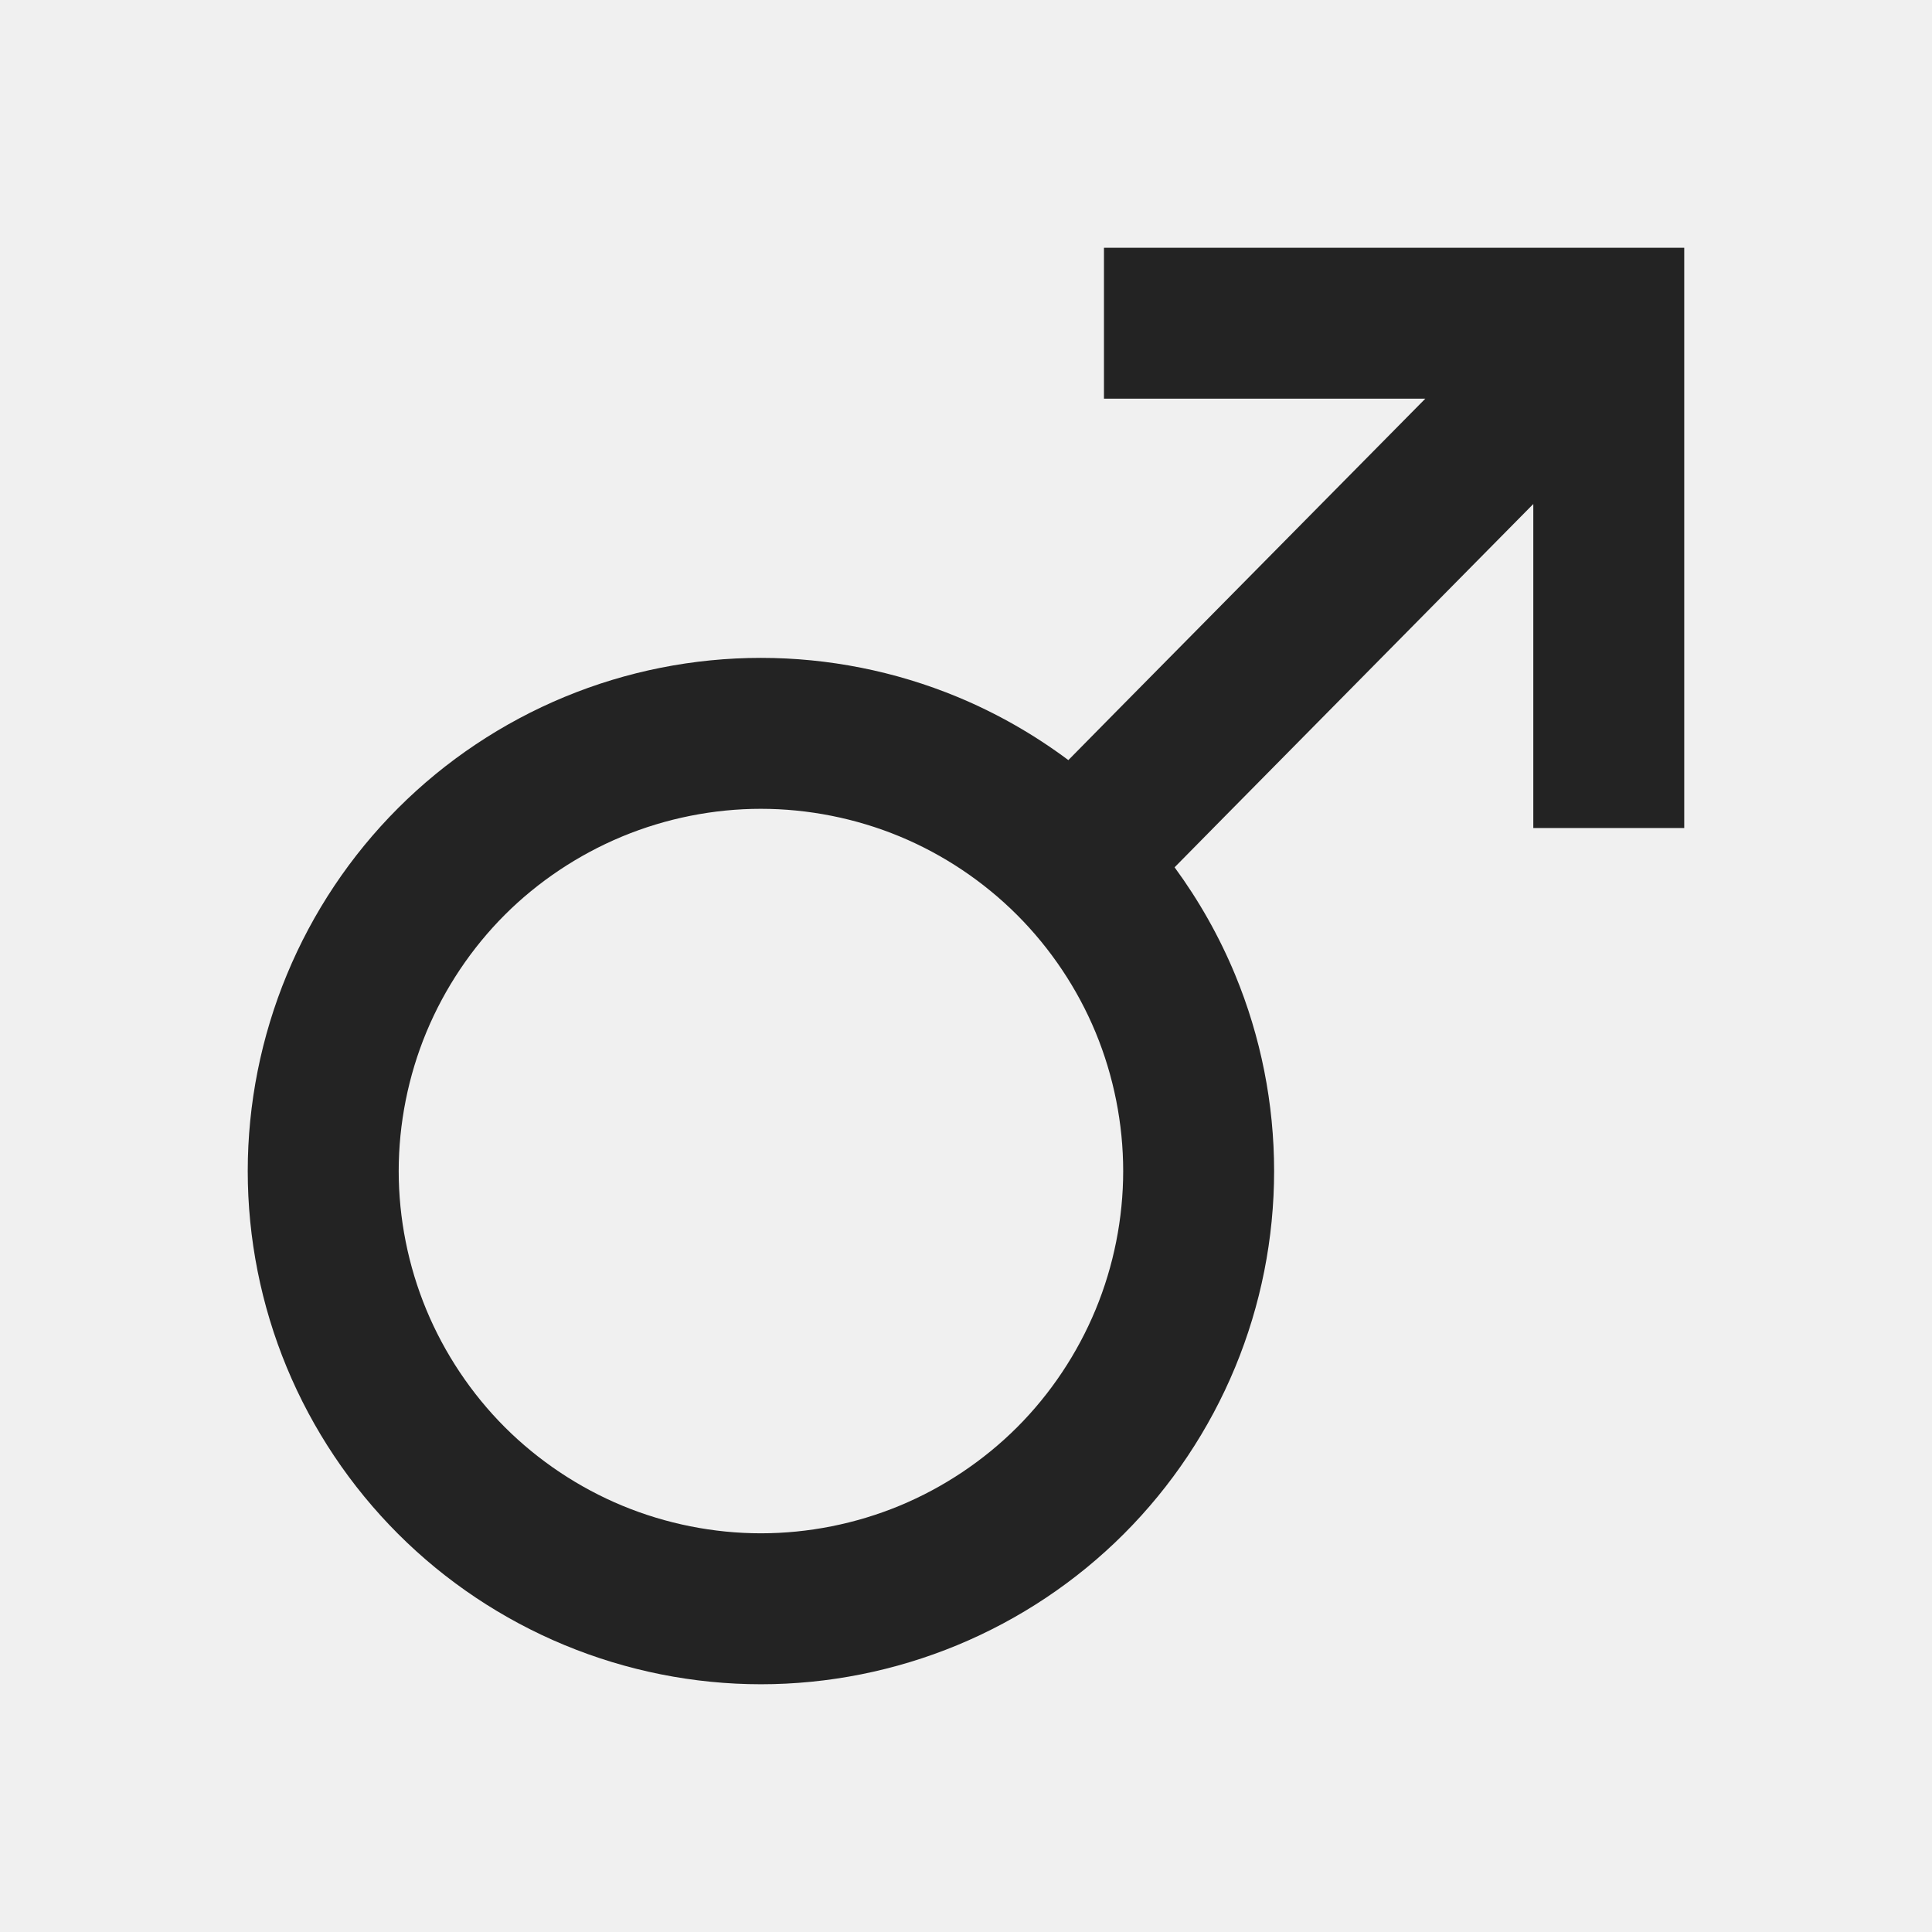
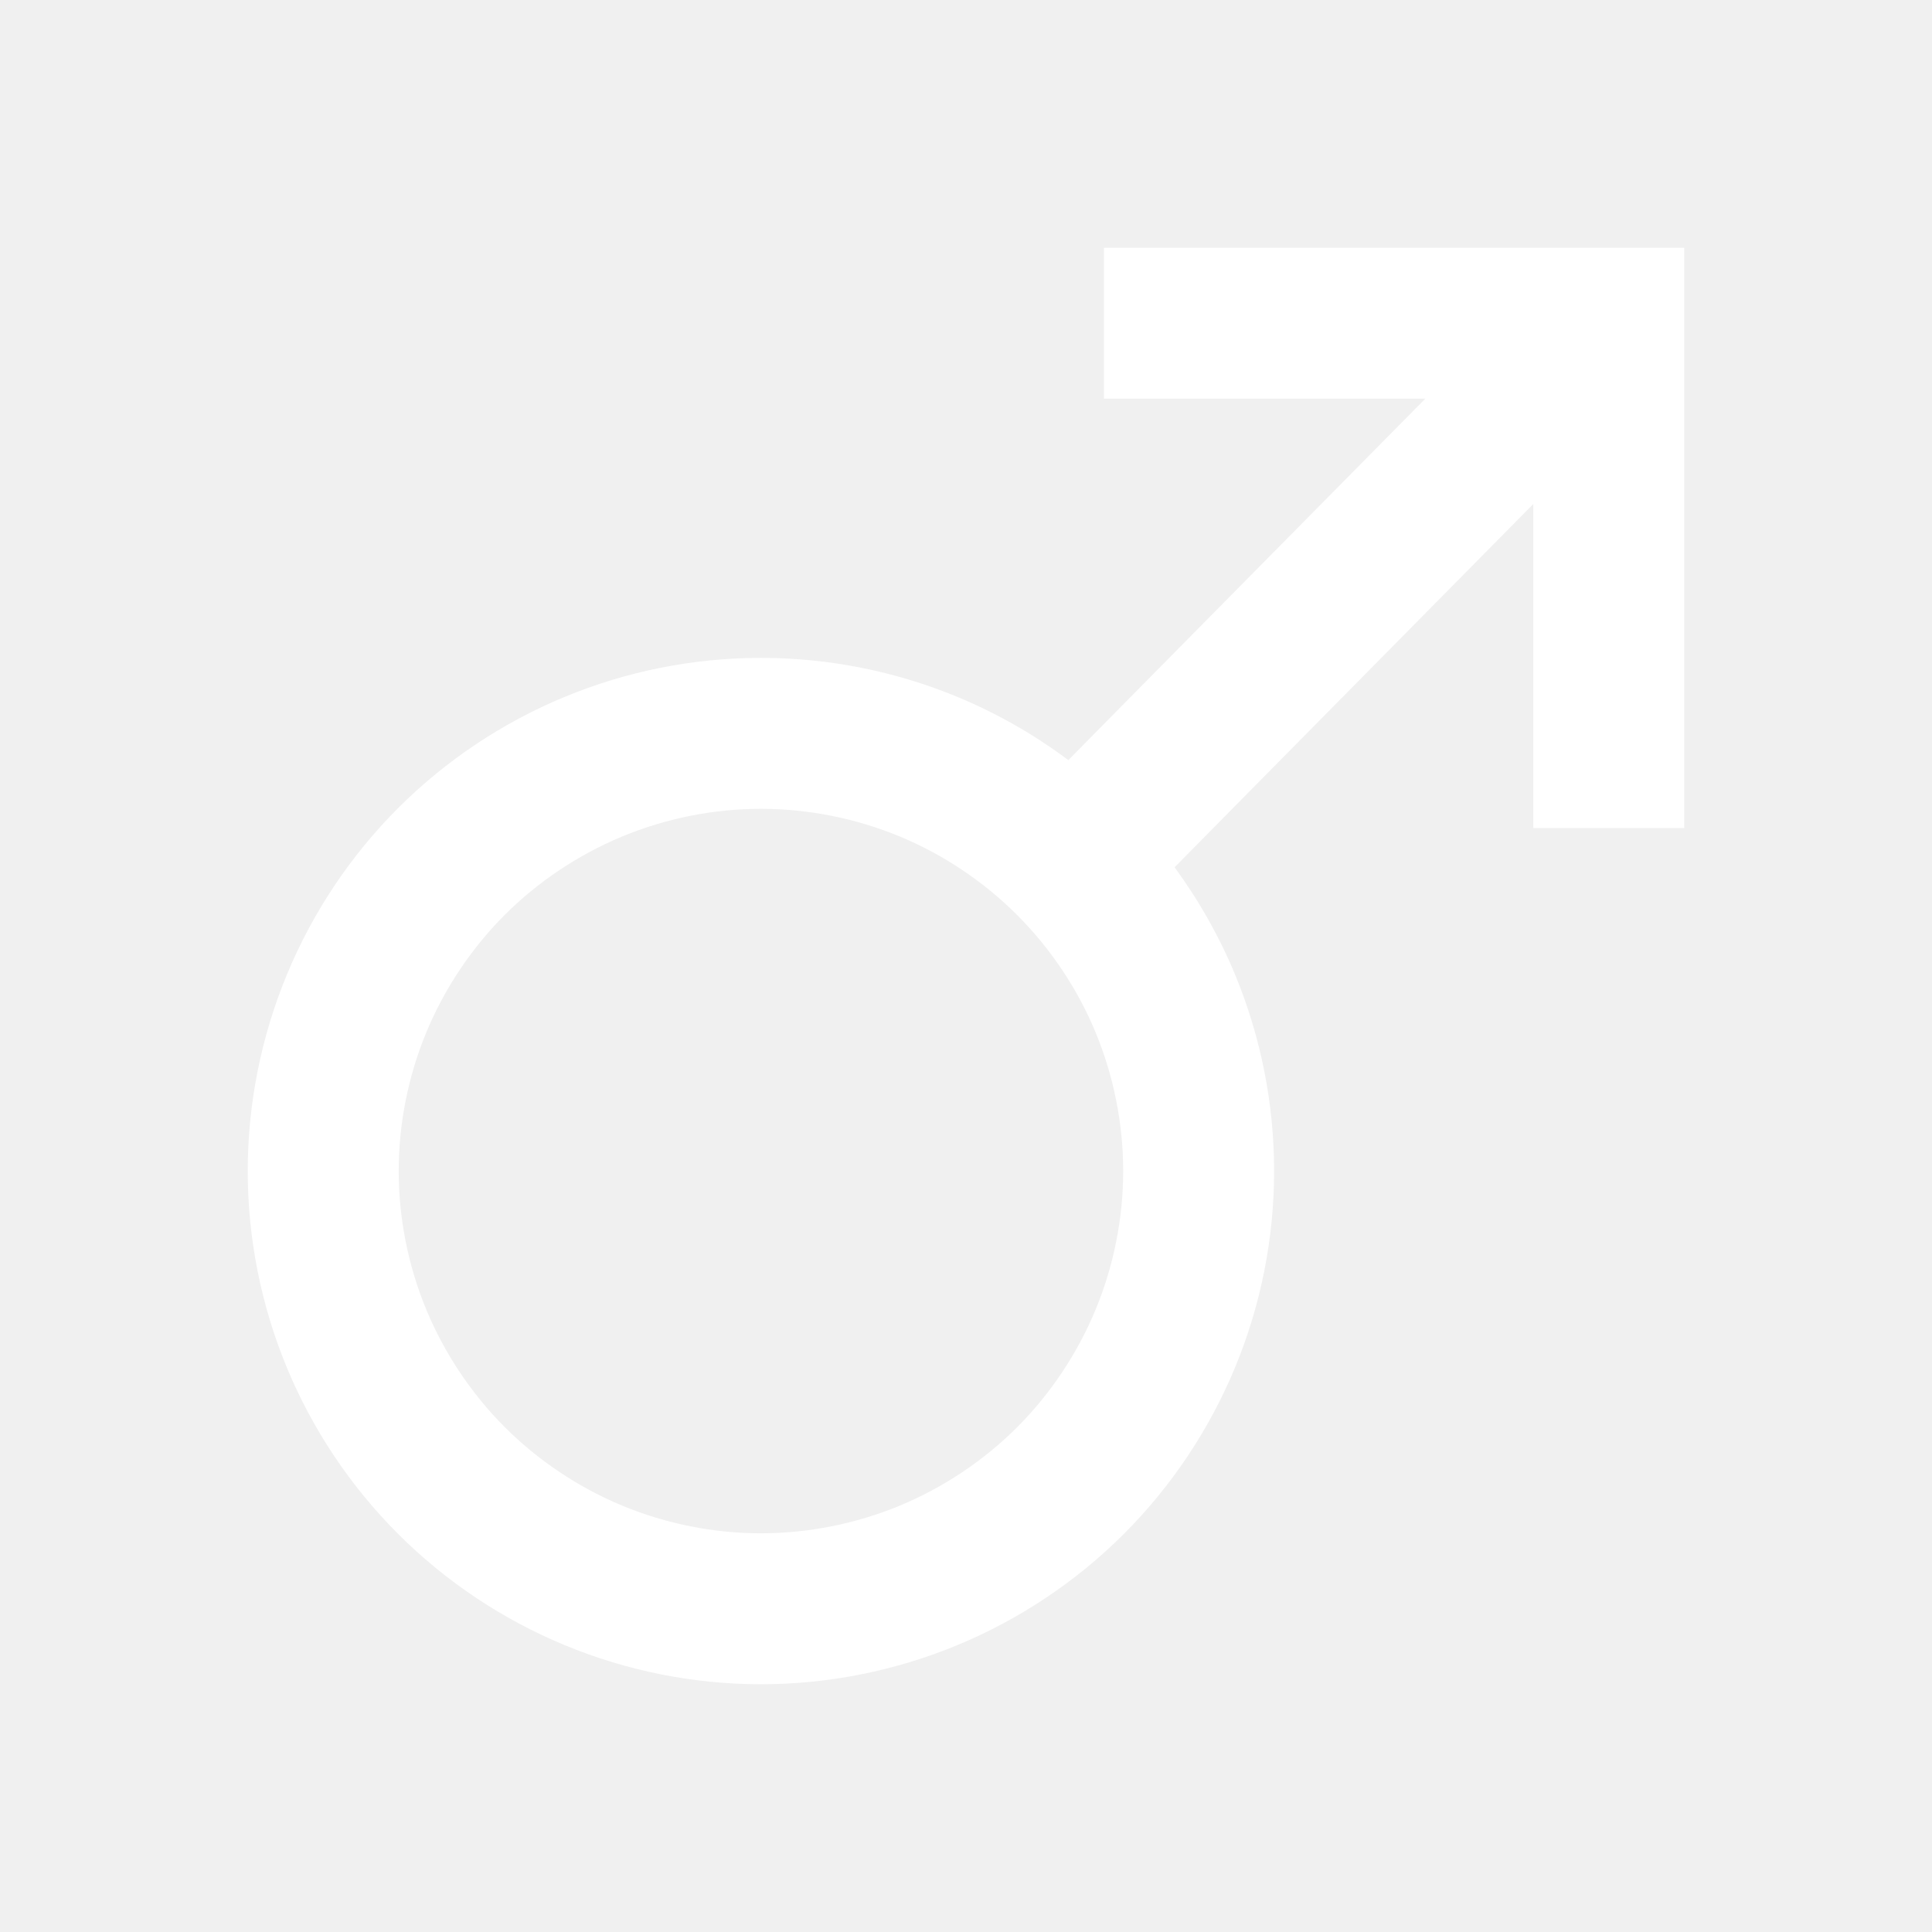
<svg xmlns="http://www.w3.org/2000/svg" viewBox="0 0 512 512" style="height: 512px; width: 512px;">
  <g class="" transform="translate(0,0)" style="">
-     <path d="M292.563 65.656v40h85.156l-81.658 82.656-12.937 13.125c-9.054-6.765-18.936-12.412-29.406-16.75-16.478-6.825-34.23-10.343-52.064-10.343-17.835 0-35.553 3.52-52.03 10.344-16.48 6.824-31.514 16.858-44.126 29.468-12.613 12.612-22.643 27.647-29.47 44.125-6.825 16.48-10.373 34.228-10.374 52.064 0 17.836 3.52 35.553 10.344 52.03 6.825 16.48 16.888 31.514 29.5 44.126 12.612 12.612 27.647 22.643 44.125 29.47 16.478 6.824 34.195 10.374 52.03 10.374 17.837 0 35.586-3.55 52.064-10.375 16.477-6.827 31.512-16.857 44.124-29.47 12.61-12.612 22.644-27.647 29.47-44.125 6.823-16.478 10.343-34.196 10.342-52.03 0-17.836-3.518-35.587-10.344-52.064-4.183-10.098-9.583-19.646-16.03-28.436l13.218-13.406 81.844-82.875v85.875h40V65.656H292.562zm-90.907 148.688c12.533 0 25.17 2.516 36.75 7.312 11.58 4.797 22.263 11.95 31.125 20.813 8.863 8.86 16.017 19.545 20.814 31.124 4.796 11.58 7.312 24.217 7.312 36.75 0 12.533-2.517 25.14-7.312 36.72-4.796 11.577-11.92 22.292-20.78 31.155-8.864 8.862-19.578 16.014-31.158 20.81-11.58 4.798-24.216 7.313-36.75 7.314-12.533 0-25.14-2.516-36.72-7.313-11.578-4.795-22.292-11.95-31.155-20.81-8.86-8.864-16.015-19.578-20.81-31.158-4.798-11.58-7.314-24.185-7.314-36.718 0-12.534 2.516-25.17 7.313-36.75l.093-.22c4.796-11.494 11.91-22.13 20.718-30.937 8.808-8.805 19.444-15.892 30.94-20.687l.218-.094c11.58-4.795 24.185-7.313 36.718-7.312z" fill="#232323" fill-opacity="1" />
+     <path d="M292.563 65.656v40h85.156l-81.658 82.656-12.937 13.125c-9.054-6.765-18.936-12.412-29.406-16.75-16.478-6.825-34.23-10.343-52.064-10.343-17.835 0-35.553 3.52-52.03 10.344-16.48 6.824-31.514 16.858-44.126 29.468-12.613 12.612-22.643 27.647-29.47 44.125-6.825 16.48-10.373 34.228-10.374 52.064 0 17.836 3.52 35.553 10.344 52.03 6.825 16.48 16.888 31.514 29.5 44.126 12.612 12.612 27.647 22.643 44.125 29.47 16.478 6.824 34.195 10.374 52.03 10.374 17.837 0 35.586-3.55 52.064-10.375 16.477-6.827 31.512-16.857 44.124-29.47 12.61-12.612 22.644-27.647 29.47-44.125 6.823-16.478 10.343-34.196 10.342-52.03 0-17.836-3.518-35.587-10.344-52.064-4.183-10.098-9.583-19.646-16.03-28.436l13.218-13.406 81.844-82.875v85.875h40V65.656H292.562zm-90.907 148.688c12.533 0 25.17 2.516 36.75 7.312 11.58 4.797 22.263 11.95 31.125 20.813 8.863 8.86 16.017 19.545 20.814 31.124 4.796 11.58 7.312 24.217 7.312 36.75 0 12.533-2.517 25.14-7.312 36.72-4.796 11.577-11.92 22.292-20.78 31.155-8.864 8.862-19.578 16.014-31.158 20.81-11.58 4.798-24.216 7.313-36.75 7.314-12.533 0-25.14-2.516-36.72-7.313-11.578-4.795-22.292-11.95-31.155-20.81-8.86-8.864-16.015-19.578-20.81-31.158-4.798-11.58-7.314-24.185-7.314-36.718 0-12.534 2.516-25.17 7.313-36.75l.093-.22c4.796-11.494 11.91-22.13 20.718-30.937 8.808-8.805 19.444-15.892 30.94-20.687l.218-.094c11.58-4.795 24.185-7.313 36.718-7.312z" fill="#ffffff" fill-opacity="1" />
  </g>
</svg>
